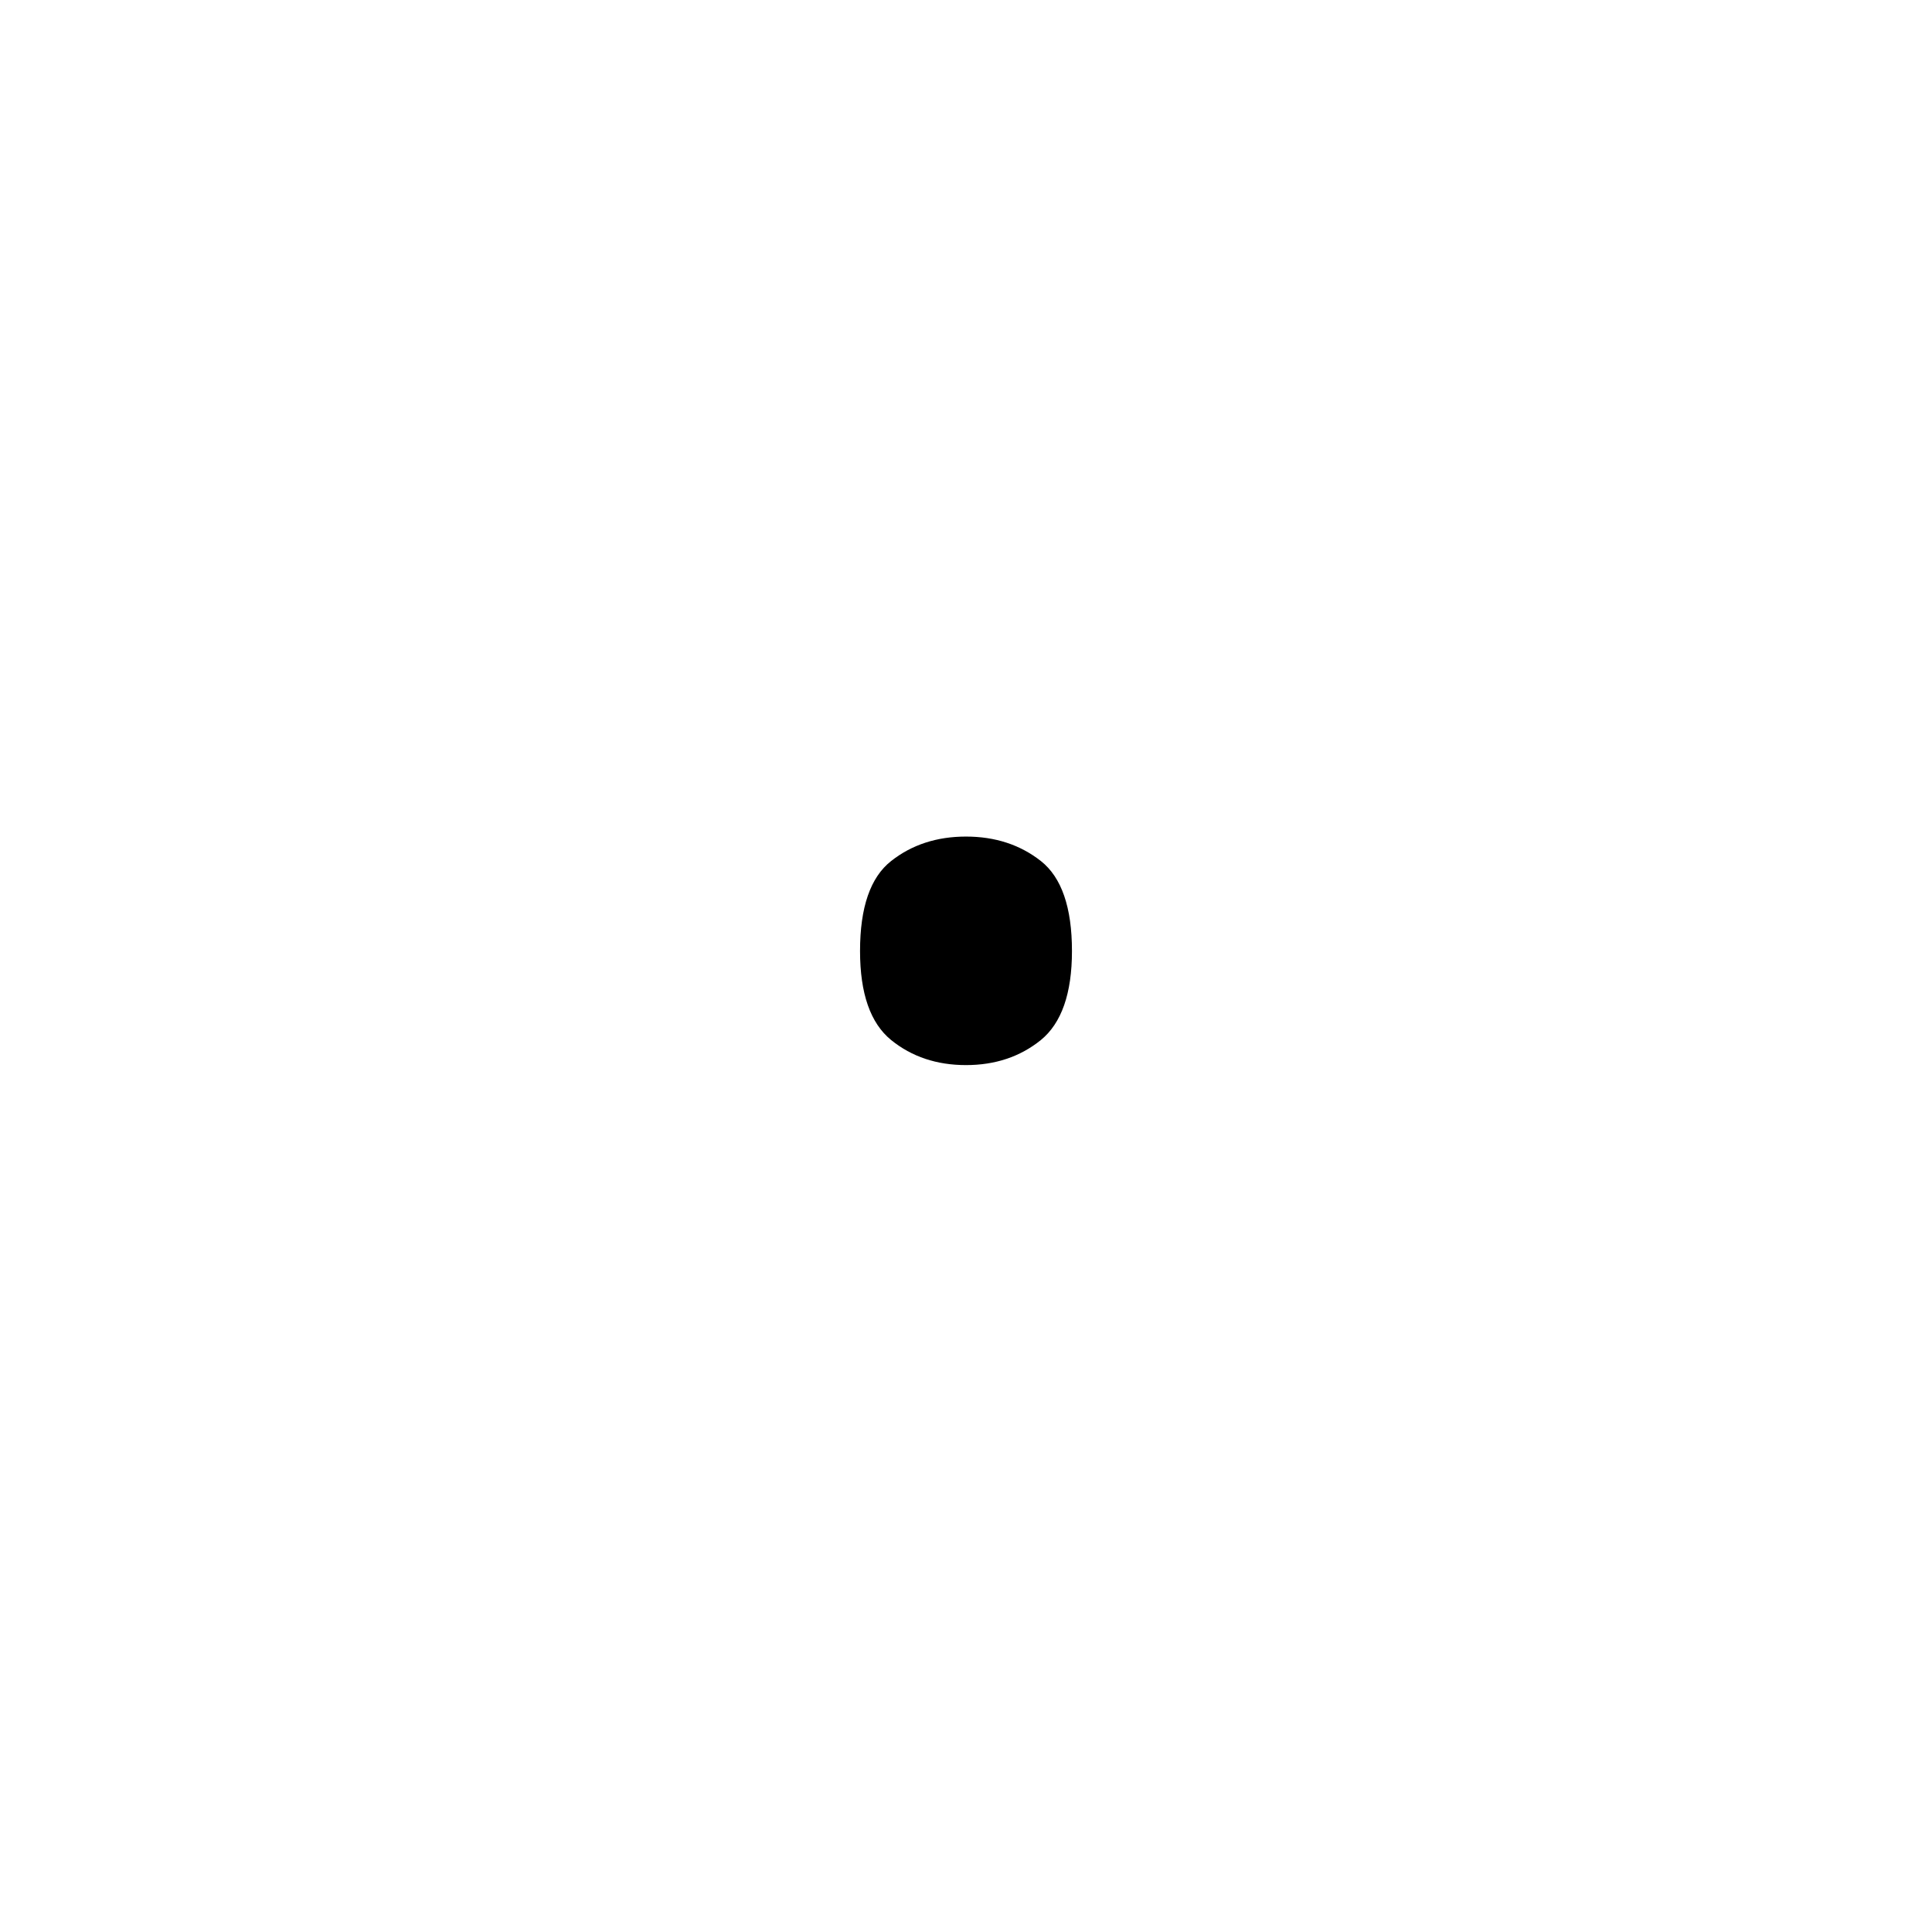
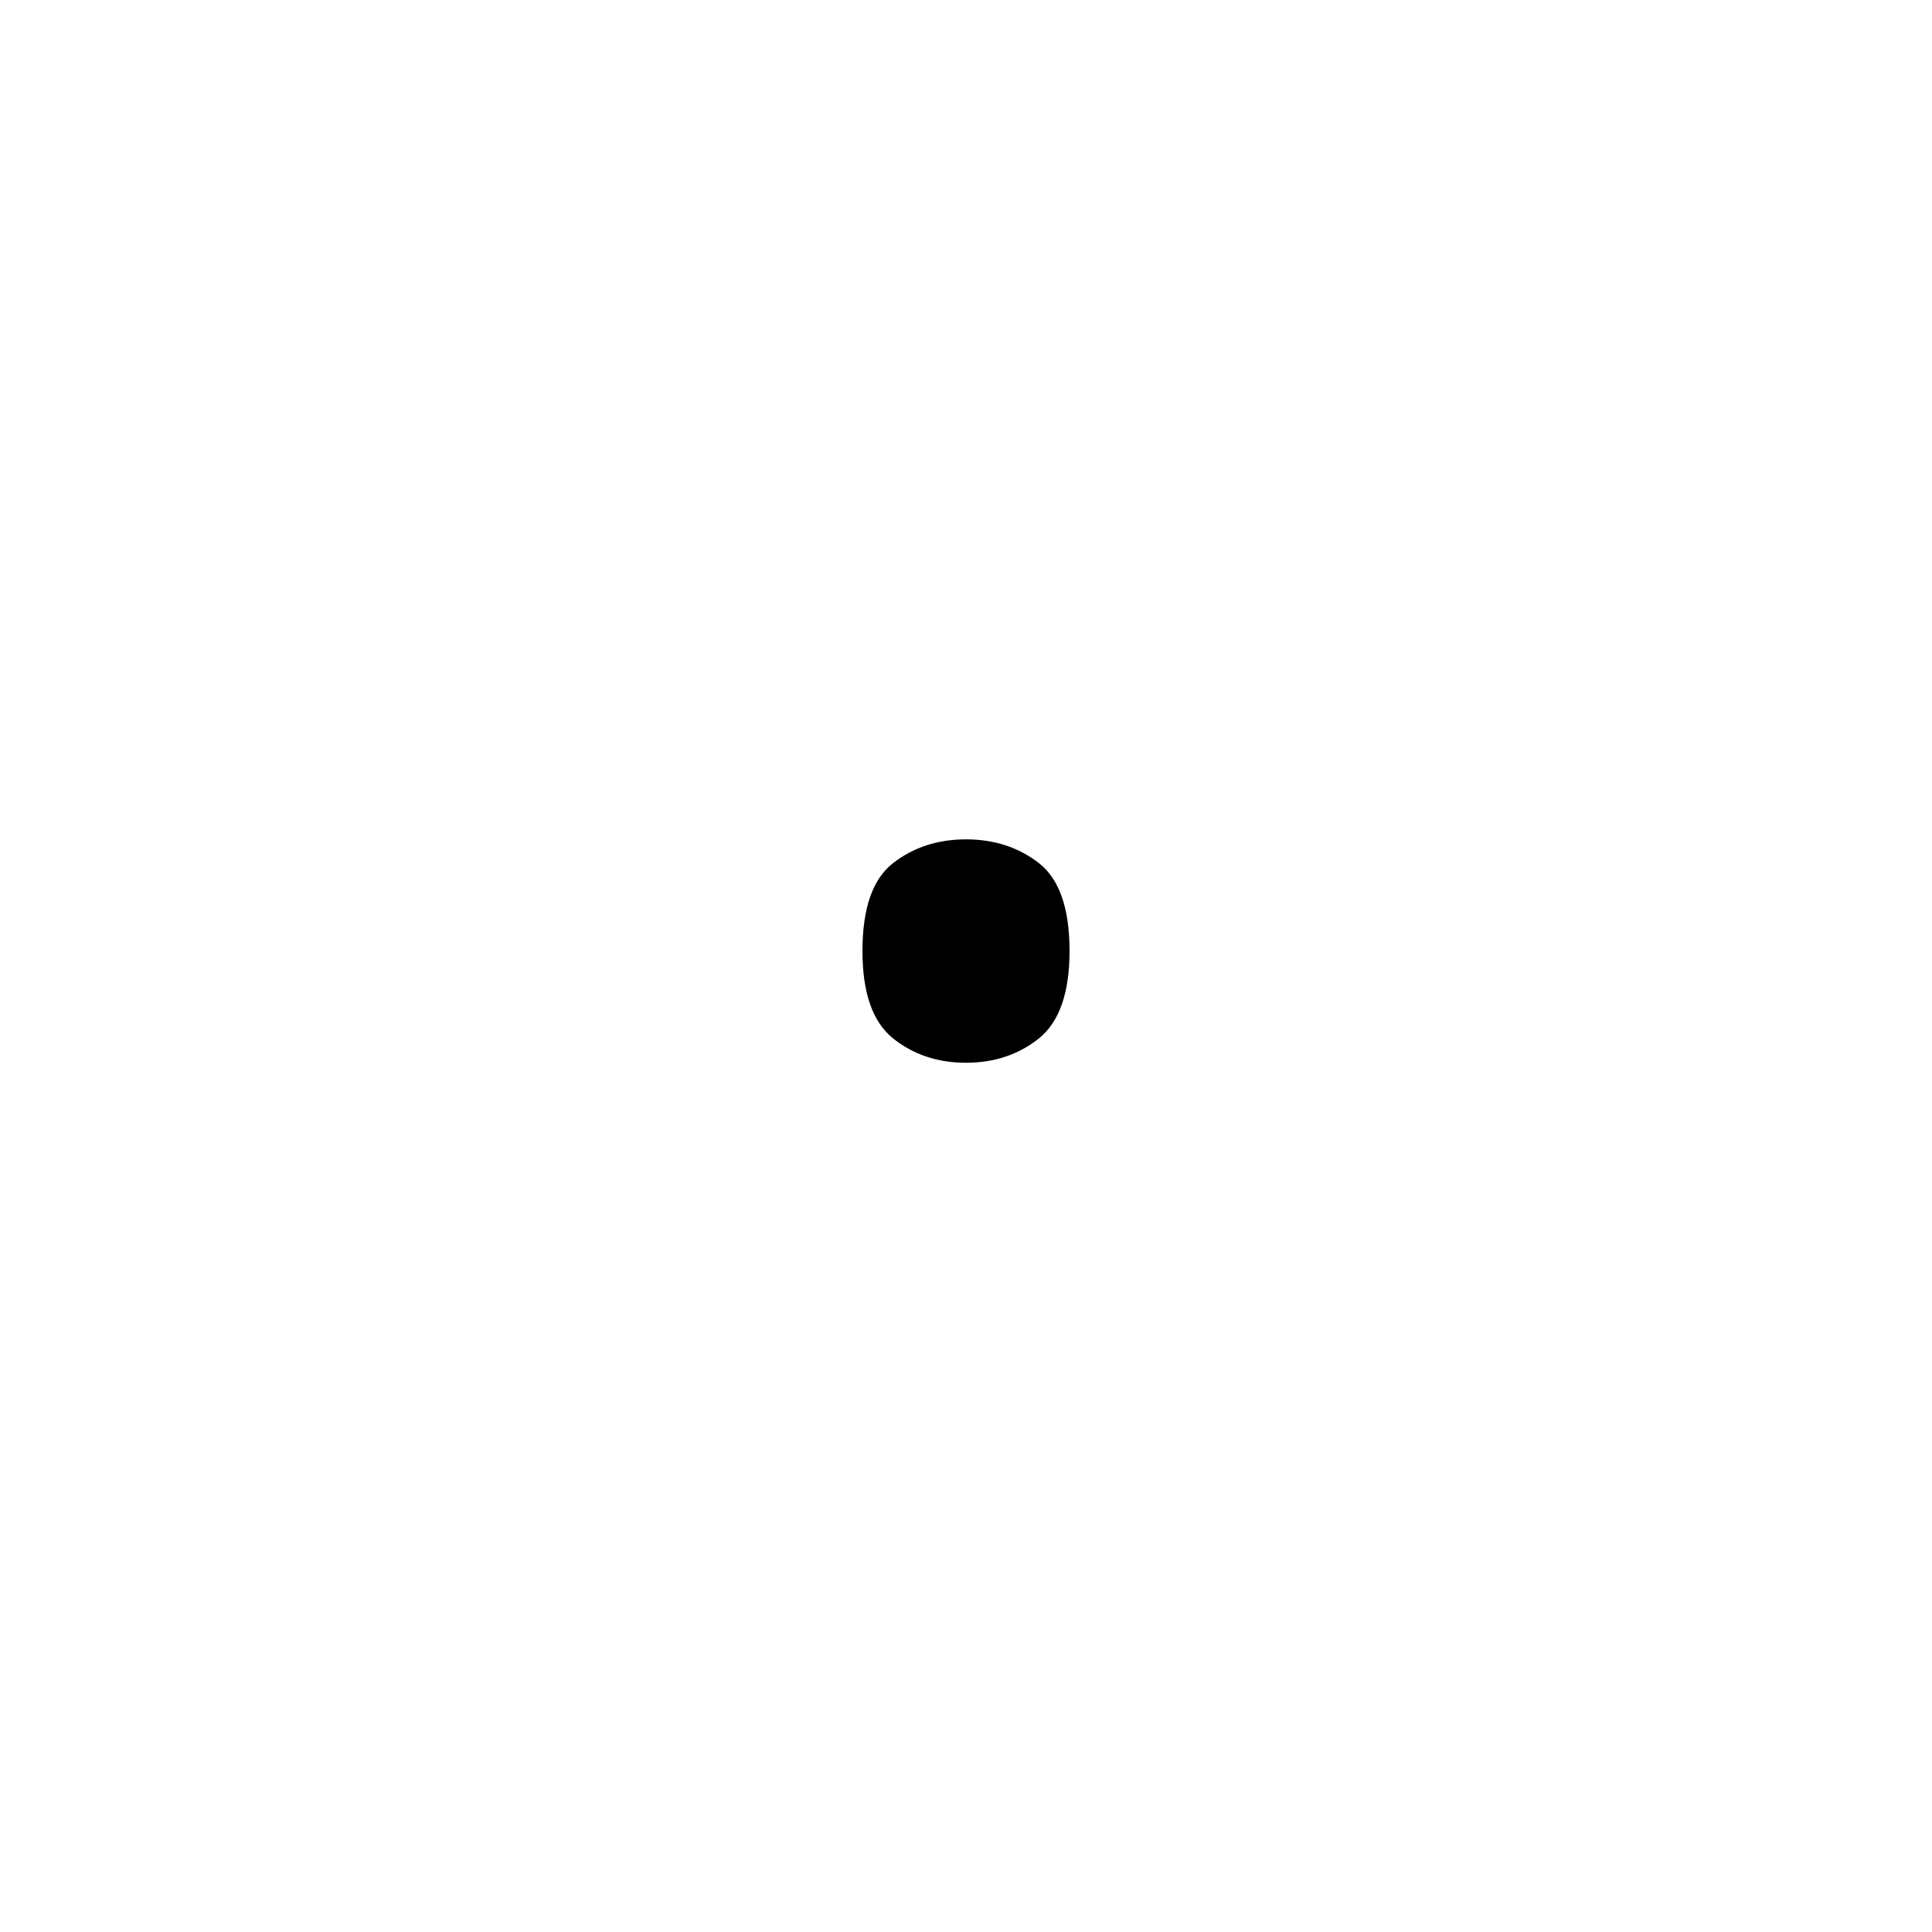
<svg xmlns="http://www.w3.org/2000/svg" viewBox="0 0 100 100">
  <style>
    .symbol {
      fill: #000;
      text-anchor: middle;
      dominant-baseline: middle;
      font-family: serif;
    }
  </style>
-   <text x="50" y="50" font-size="87" class="symbol">·</text>
+   <text x="50" y="50" font-size="85" class="symbol">·</text>
</svg>
